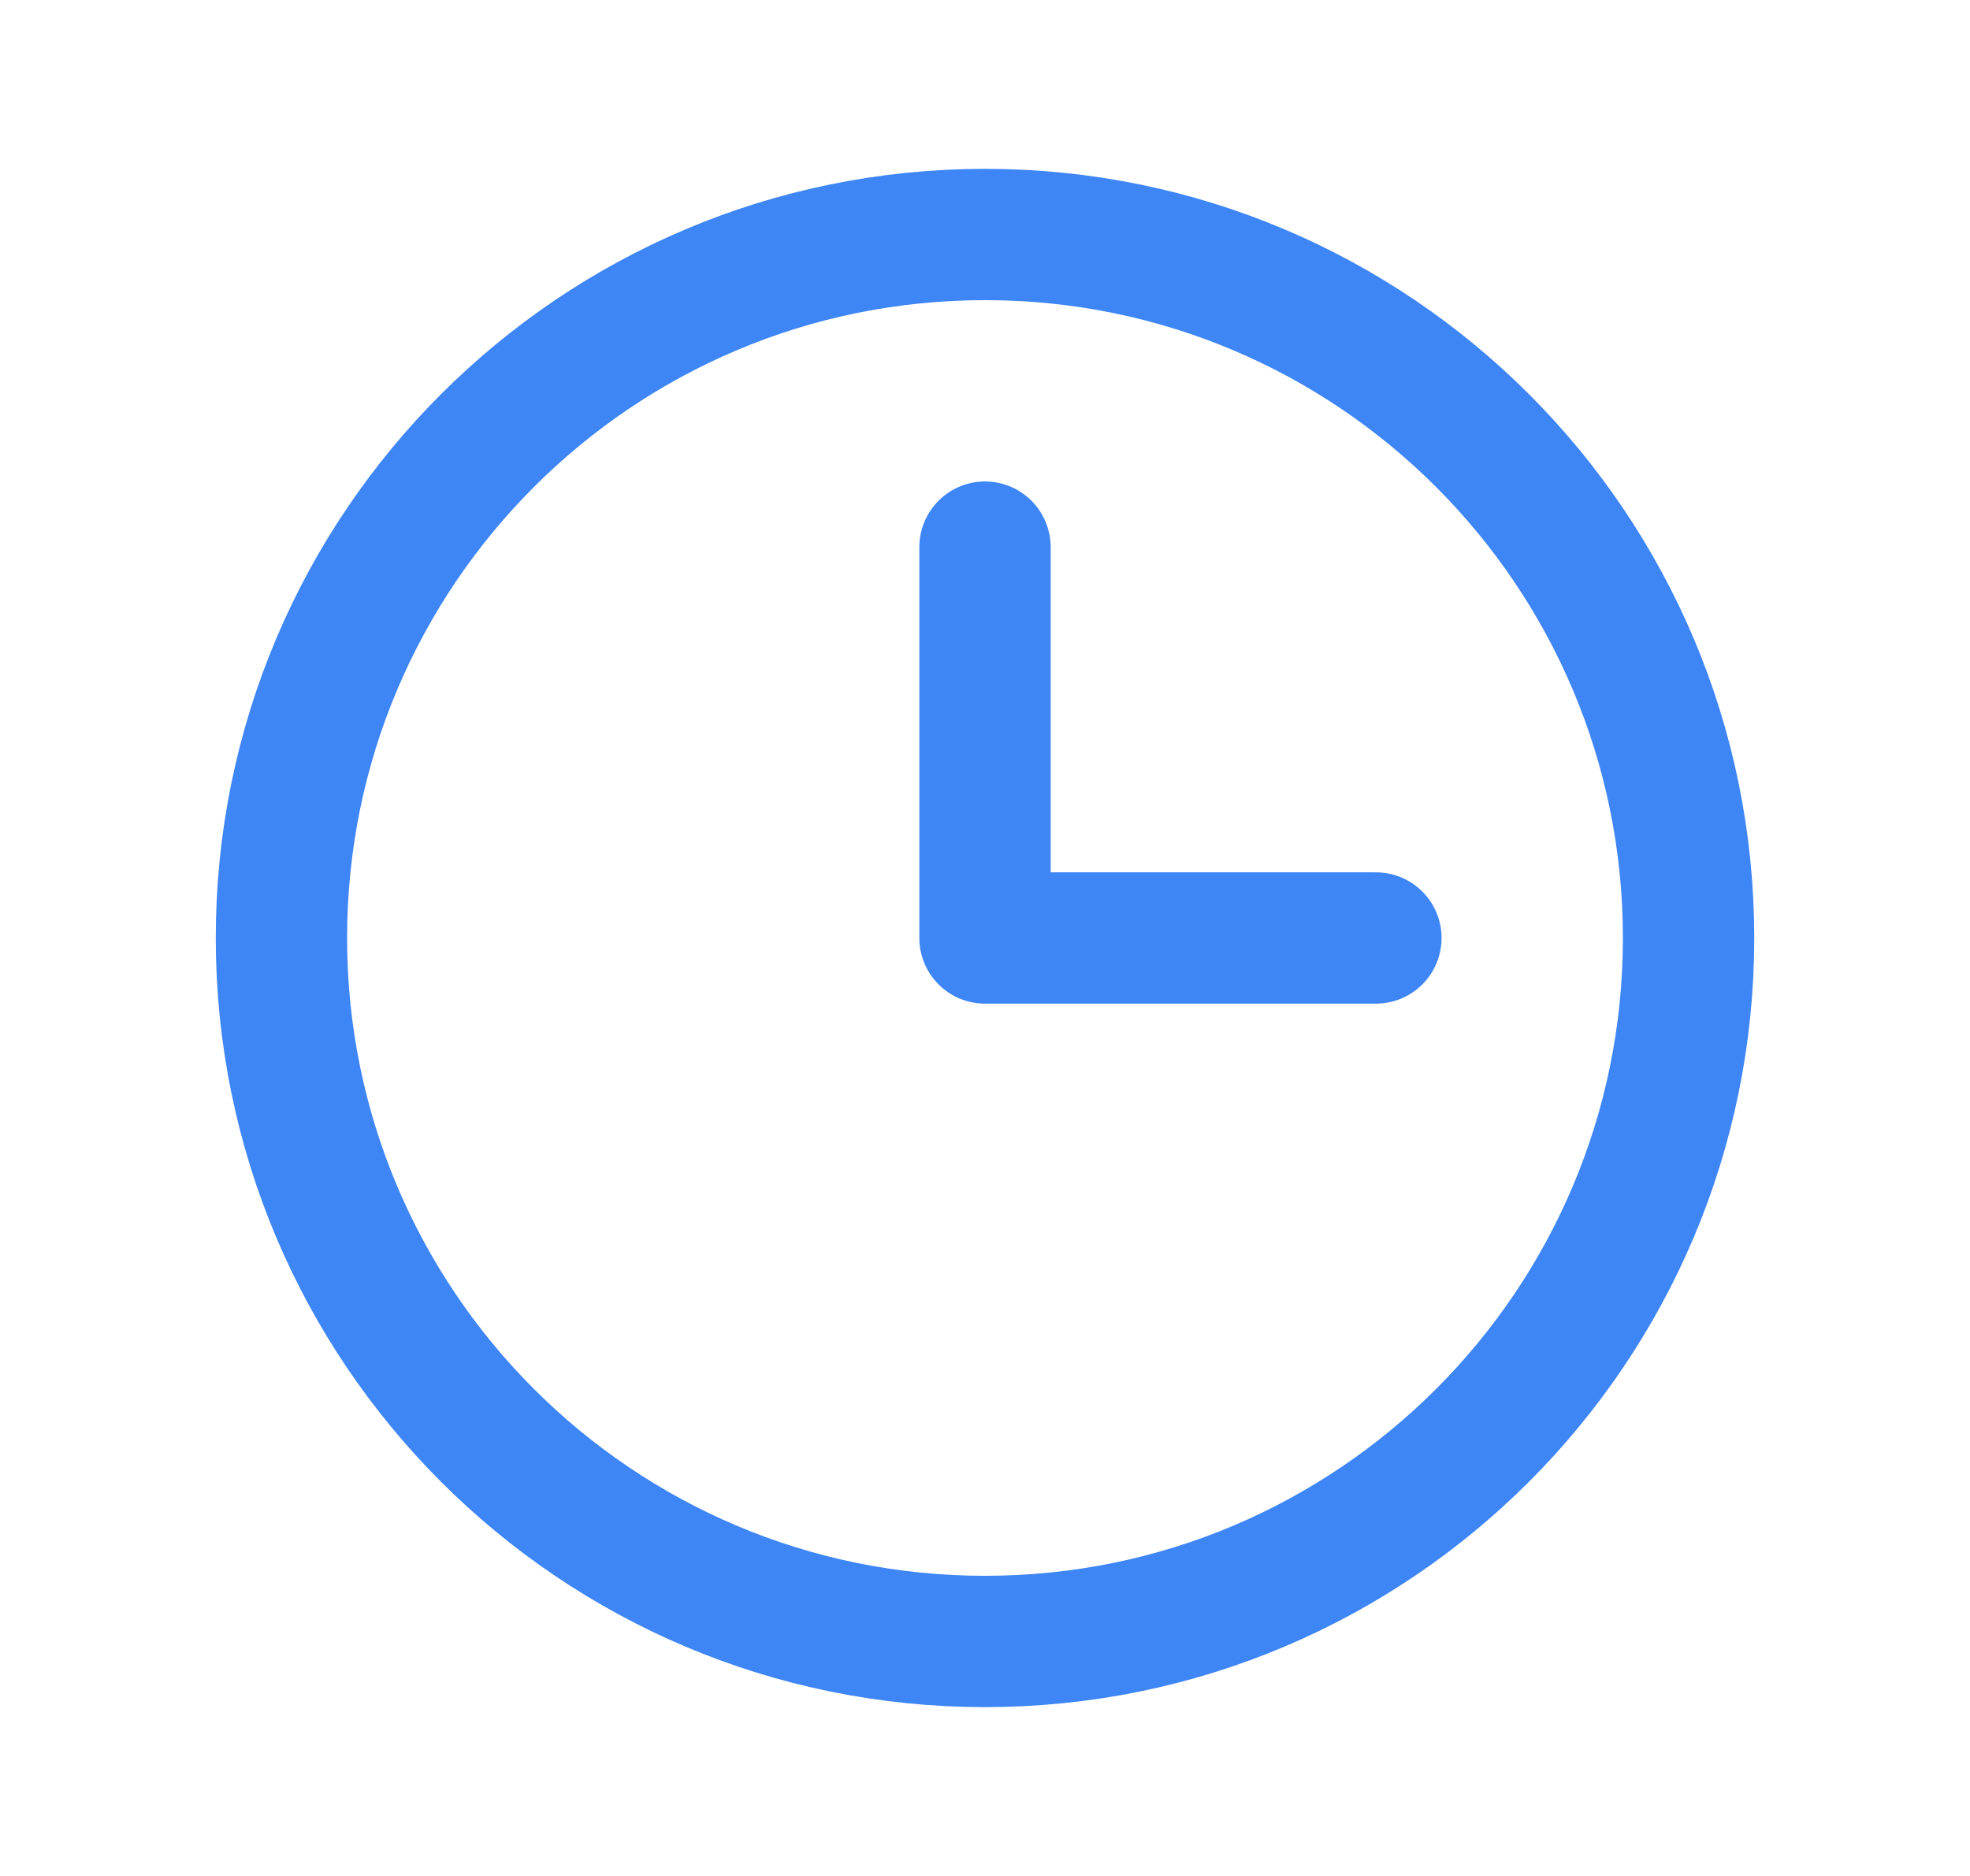
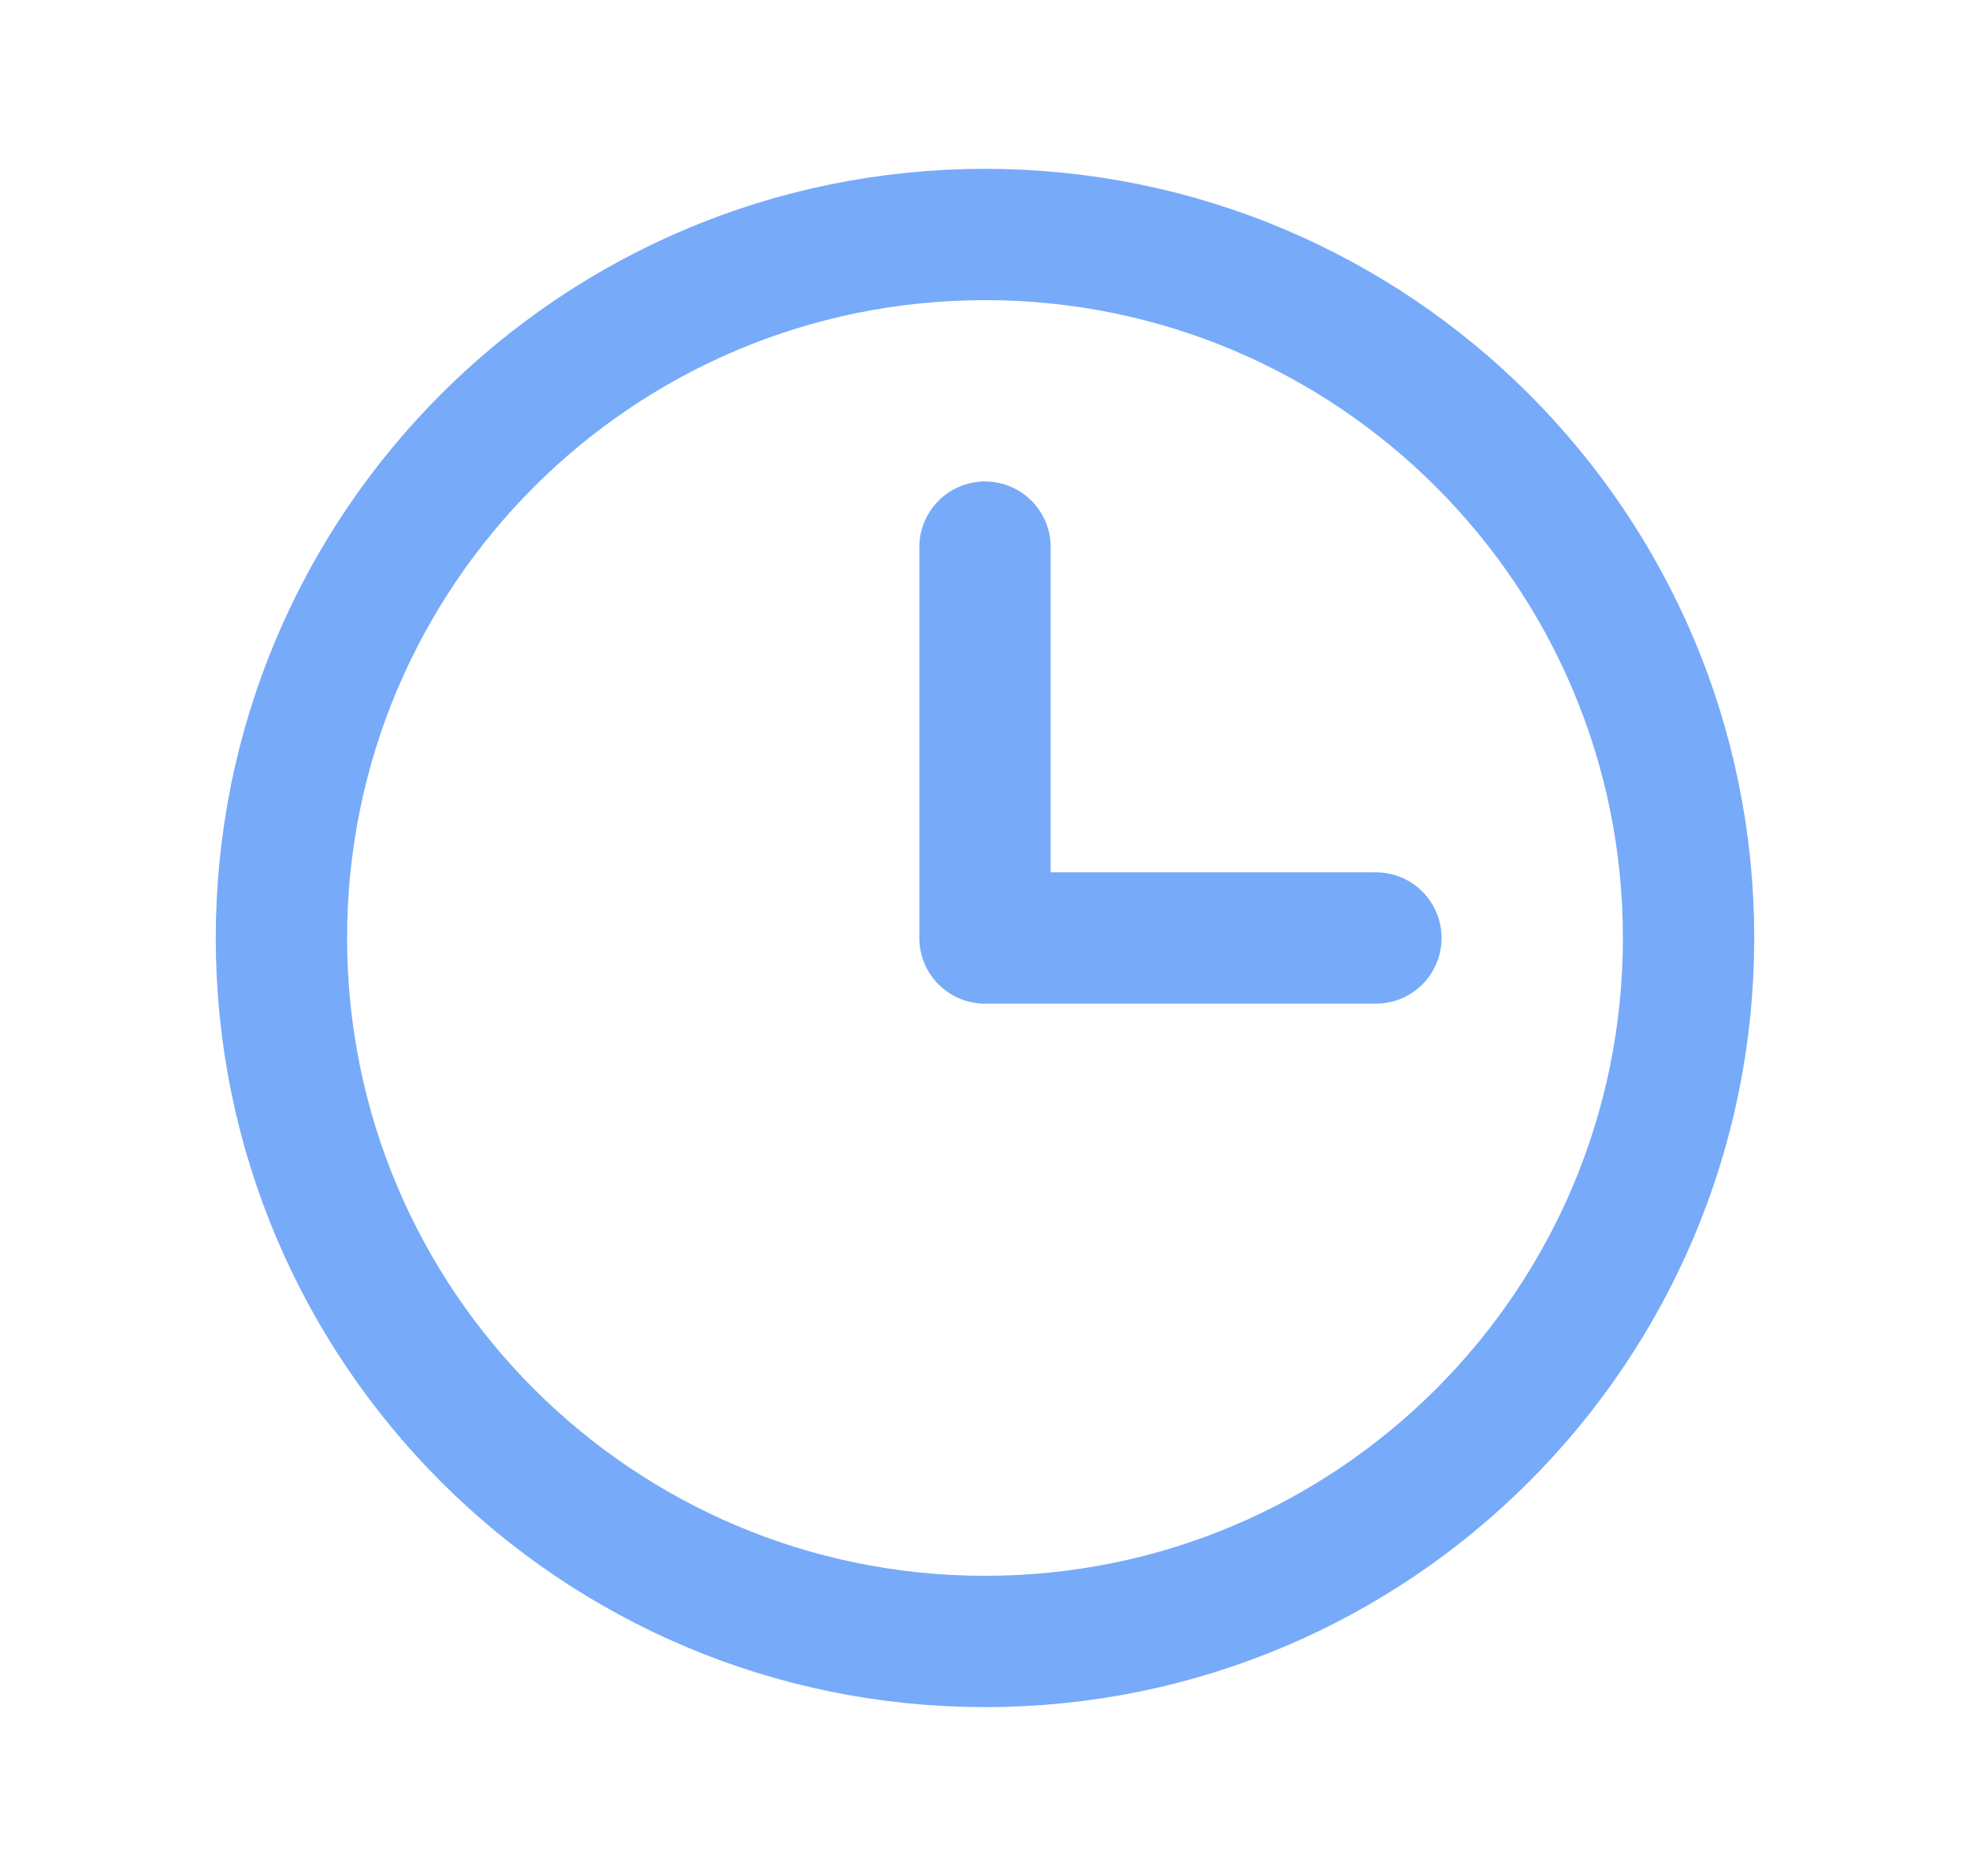
<svg xmlns="http://www.w3.org/2000/svg" width="21" height="20" viewBox="0 0 21 20" fill="none">
-   <path d="M10.5 5.833V10H14.667M10.5 17.5C6.358 17.5 3 14.142 3 10C3 5.858 6.358 2.5 10.5 2.5C14.642 2.5 18 5.858 18 10C18 14.142 14.642 17.5 10.5 17.5Z" stroke="#3E86F5" stroke-width="1.4" stroke-linecap="round" stroke-linejoin="round" />
+   <path d="M10.5 5.833V10H14.667M10.5 17.5C6.358 17.5 3 14.142 3 10C3 5.858 6.358 2.5 10.5 2.5C14.642 2.5 18 5.858 18 10C18 14.142 14.642 17.5 10.5 17.5Z" stroke="#77AAF9" stroke-width="1.4" stroke-linecap="round" stroke-linejoin="round" />
</svg>
